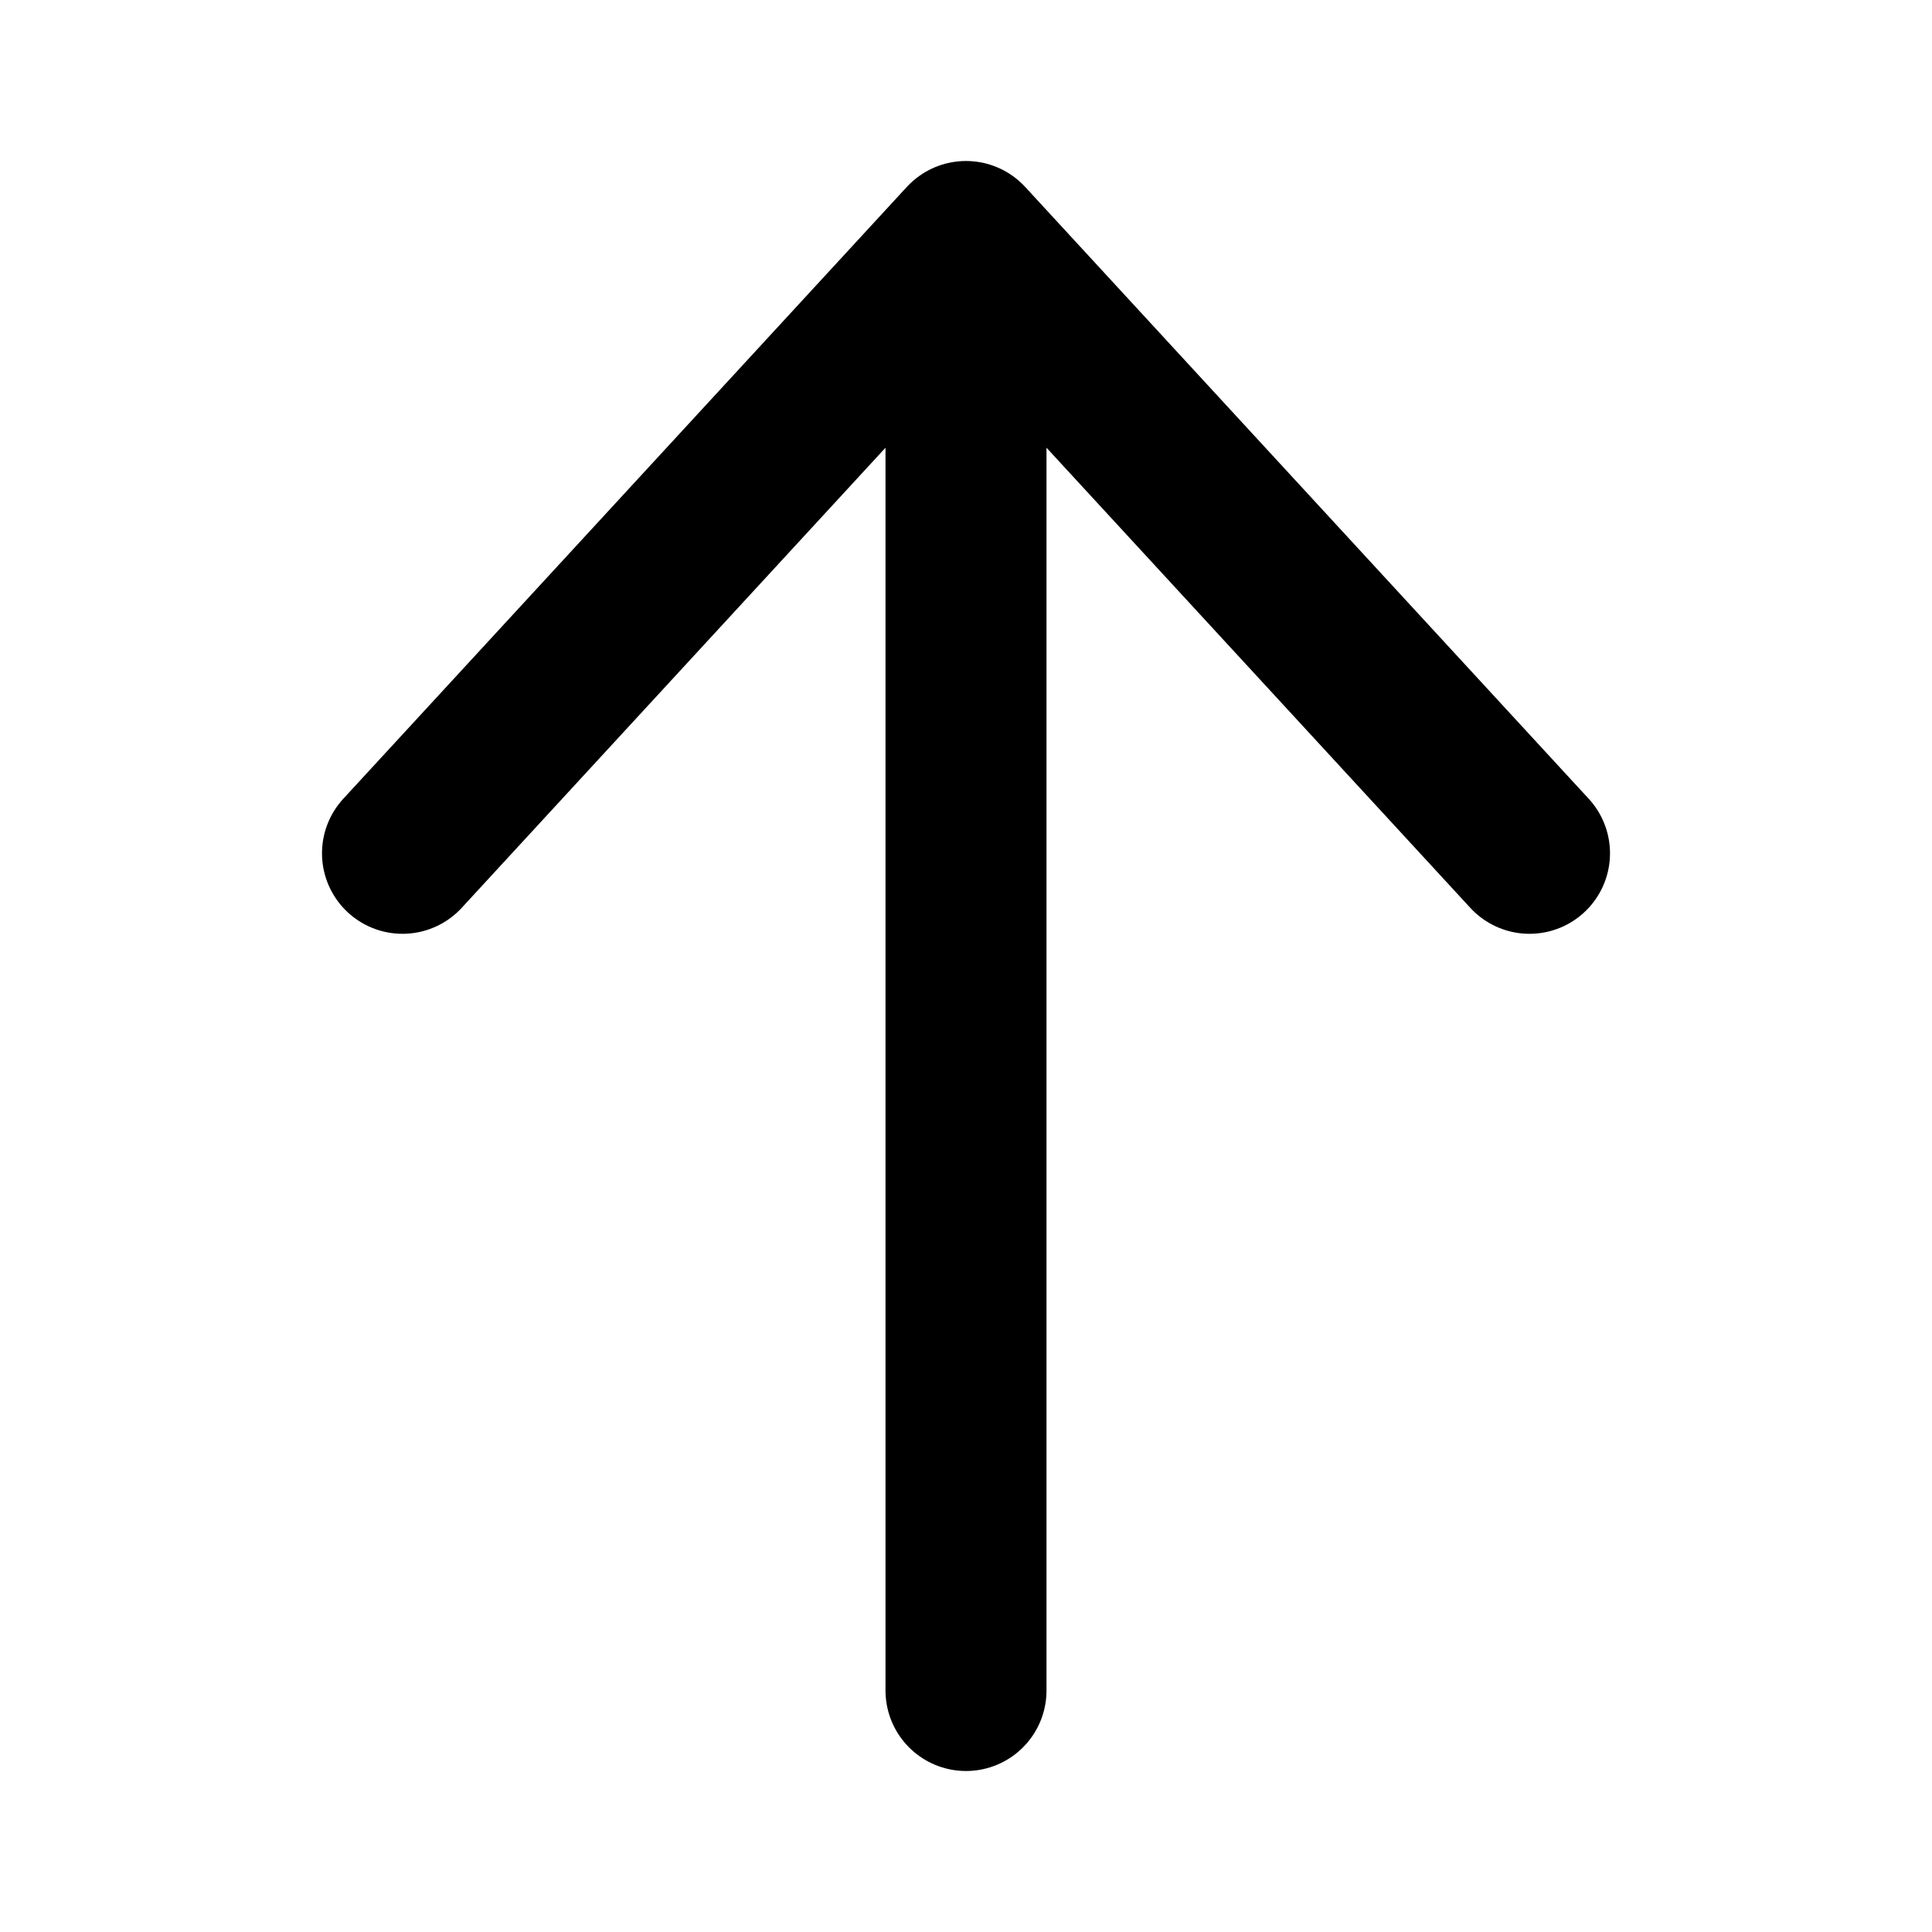
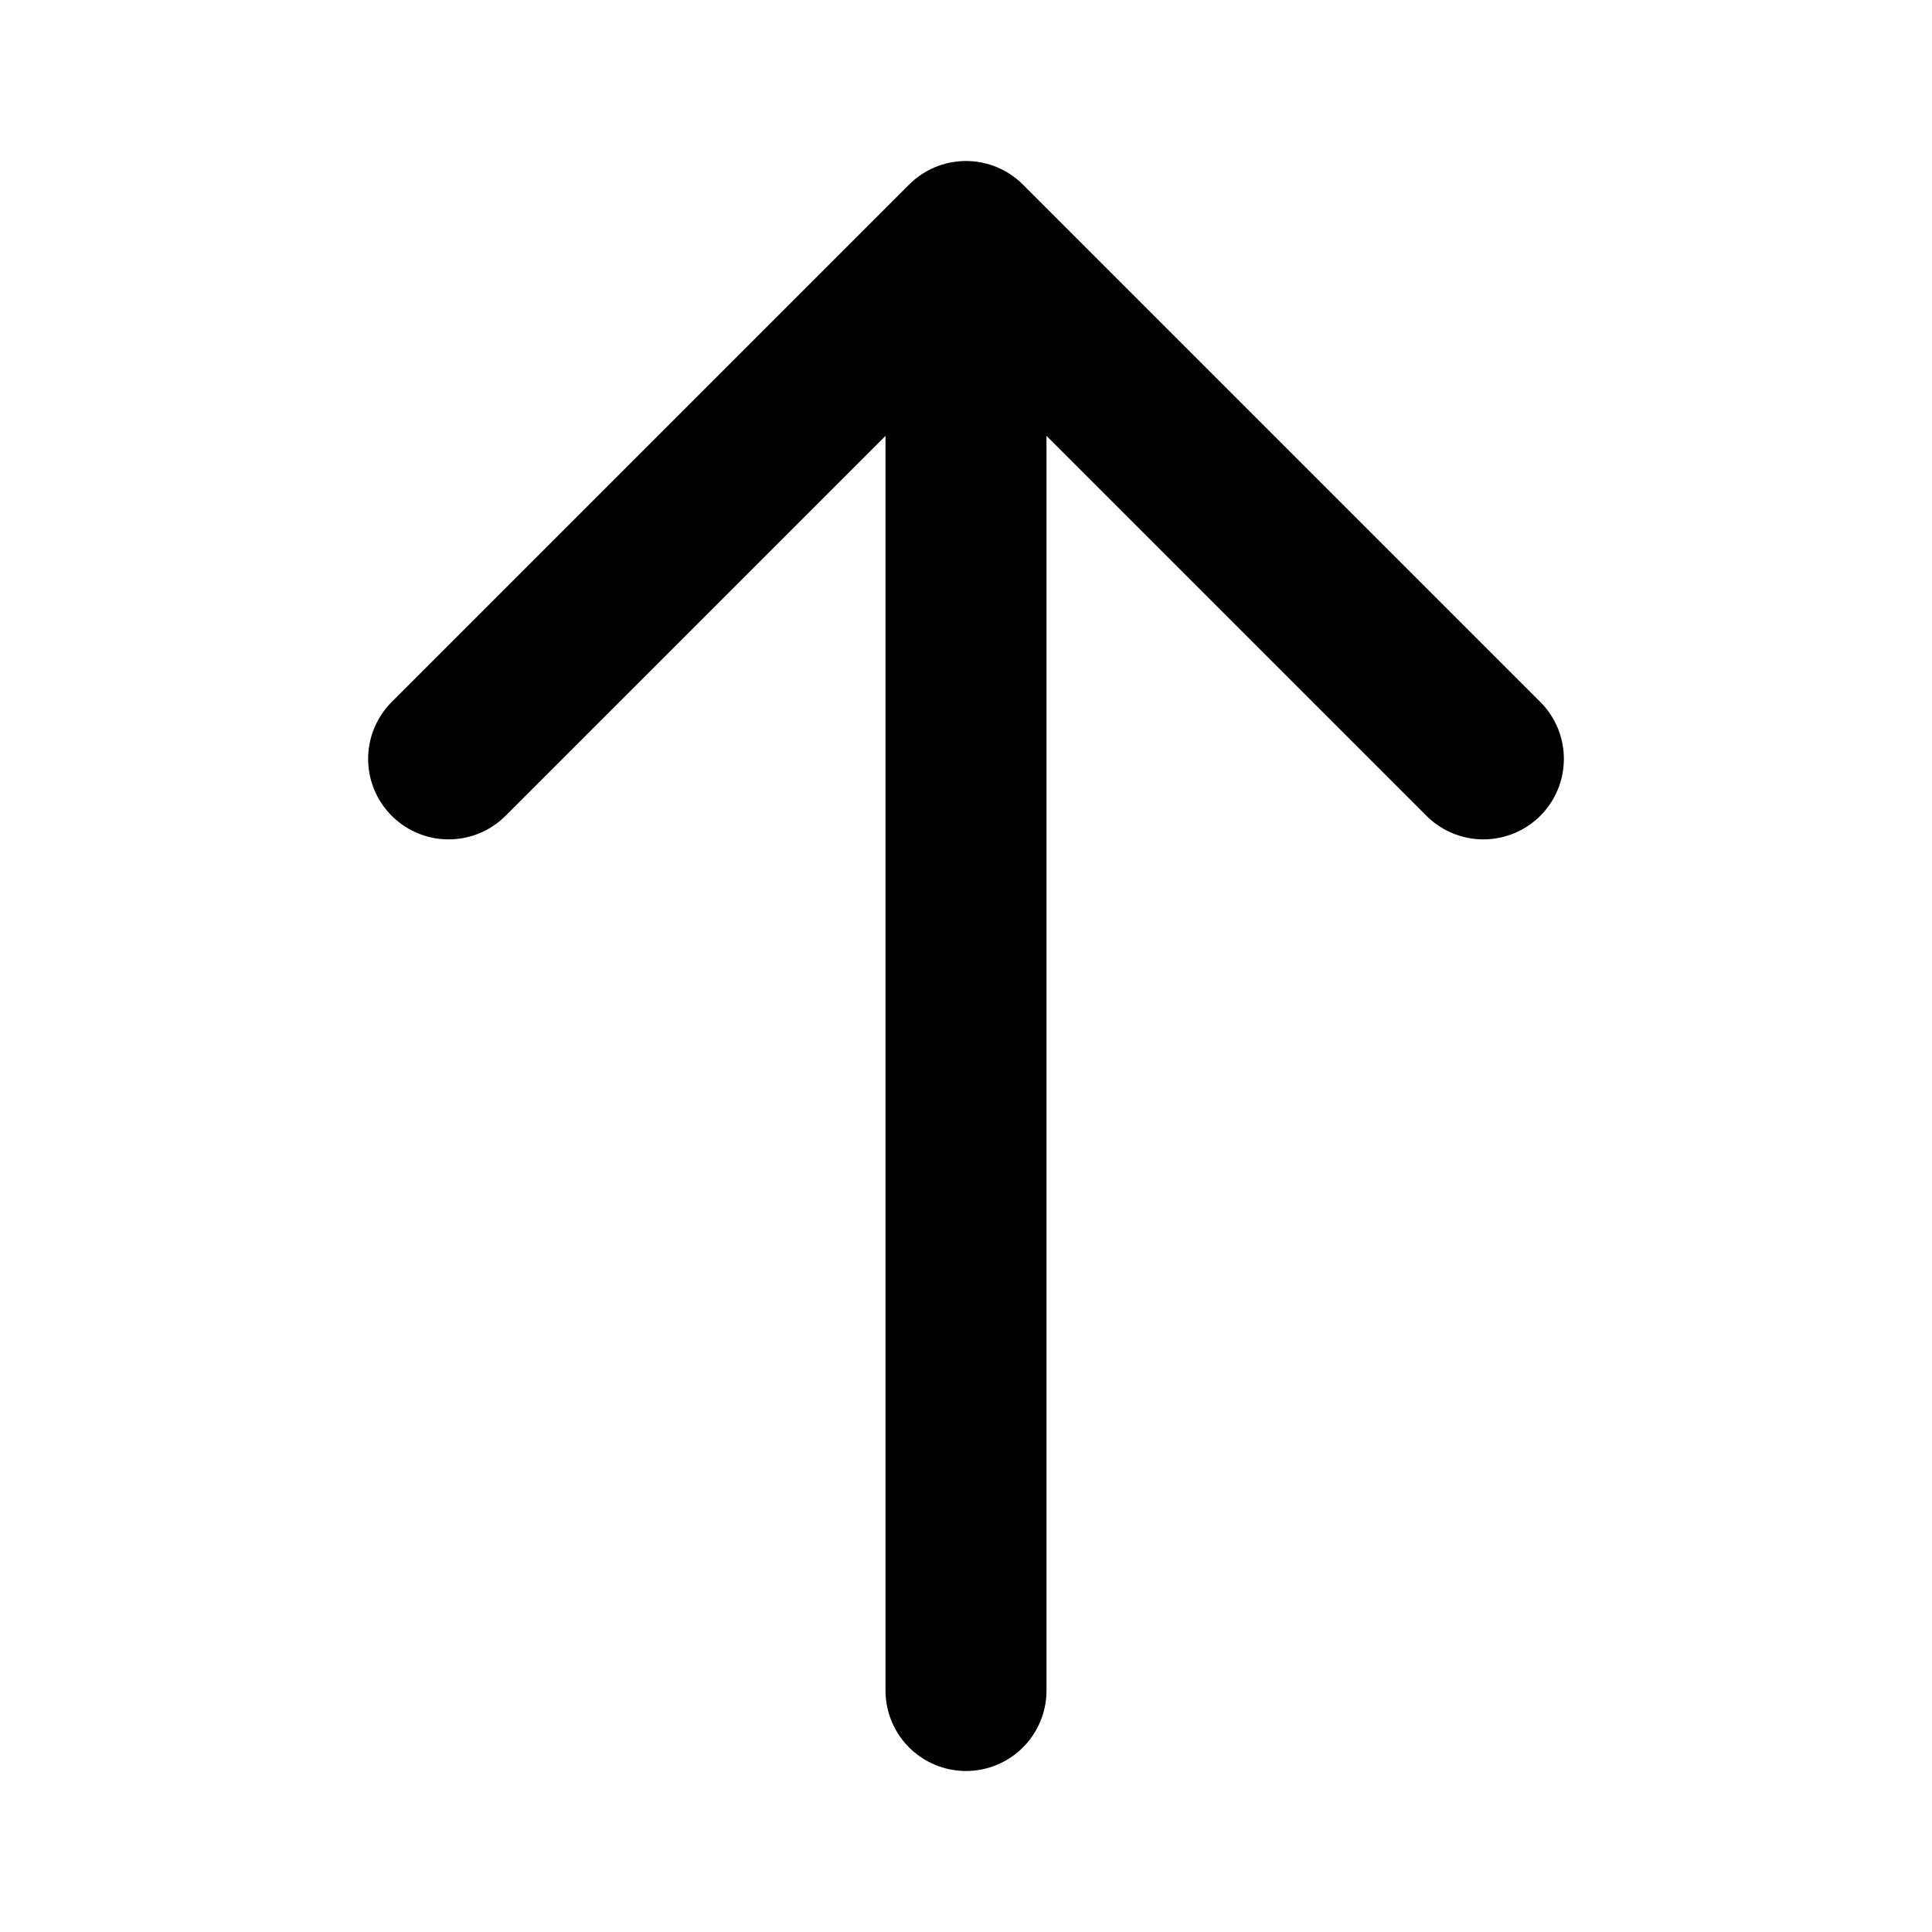
<svg xmlns="http://www.w3.org/2000/svg" viewBox="0 0 24 24" width="24" height="24" stroke="currentColor">
-   <path d="M19,10.6,15.5,6.8,12,3V21M12,3,8.5,6.8,5,10.6" fill="none" stroke-linecap="round" stroke-linejoin="round" stroke-width="2" />
+   <path d="M12,3V21M18.427,9.427,12,3,5.573,9.427" fill="none" stroke-linecap="round" stroke-linejoin="round" stroke-width="2" />
</svg>
